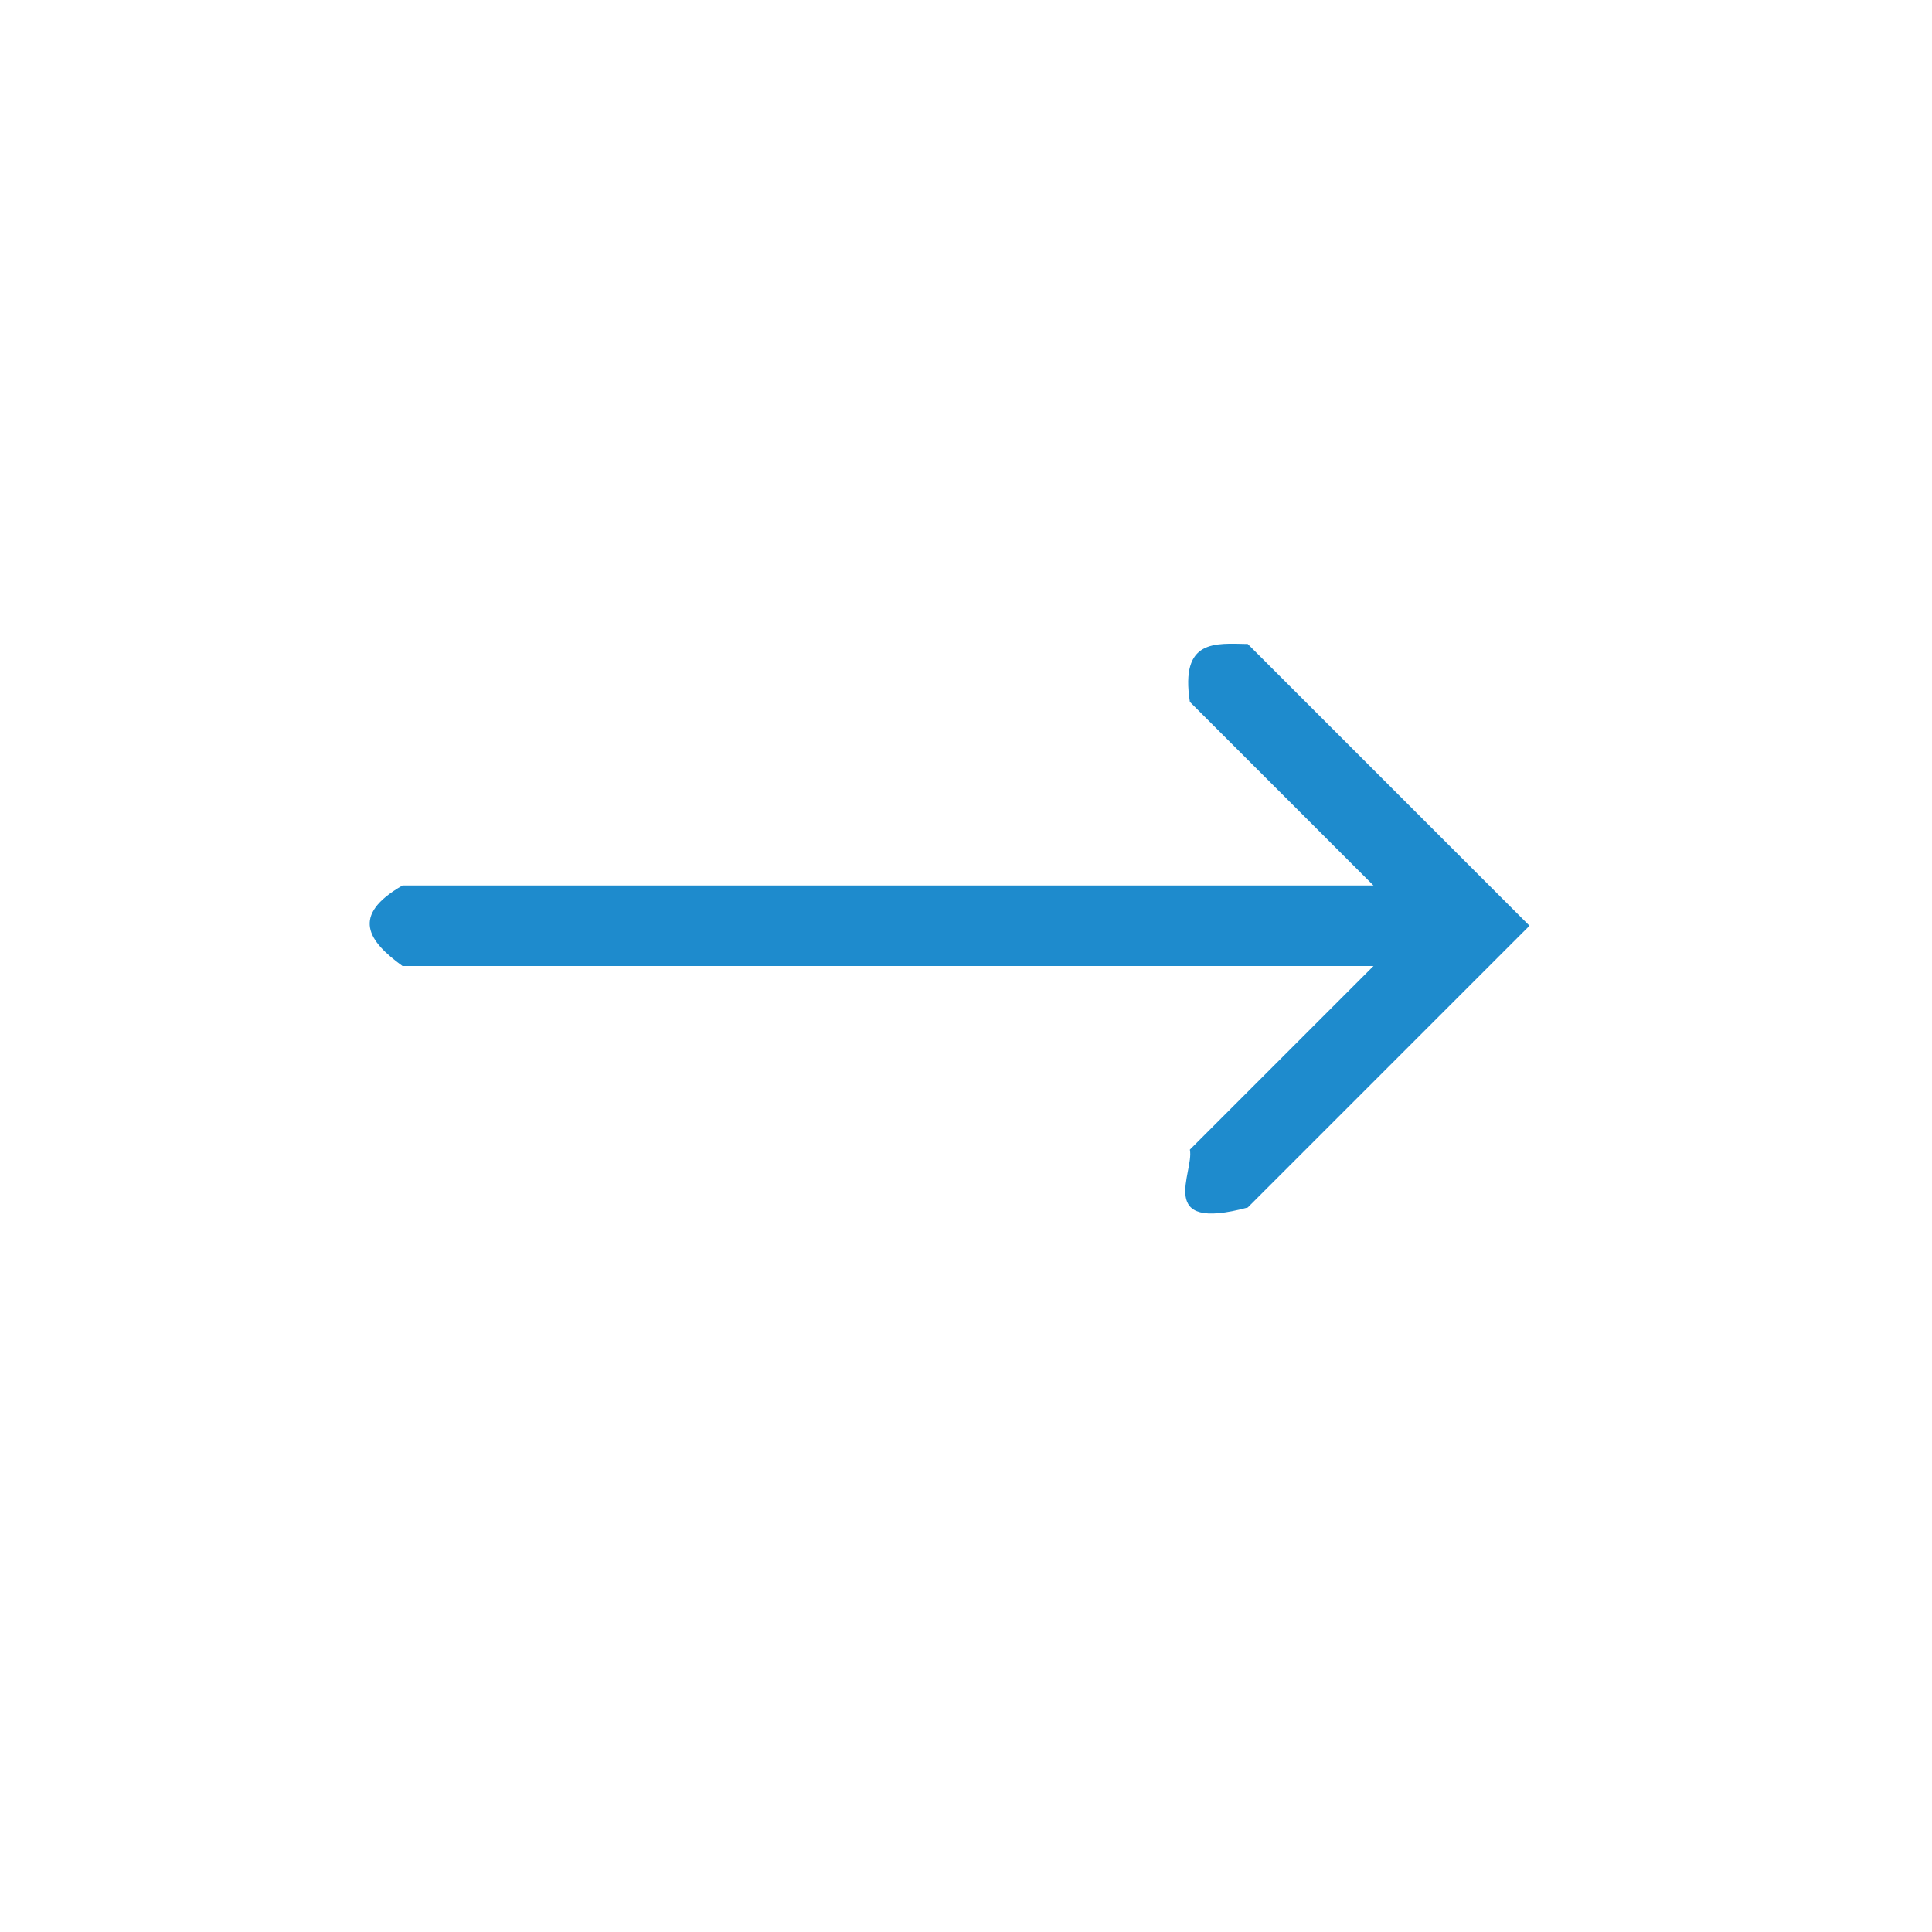
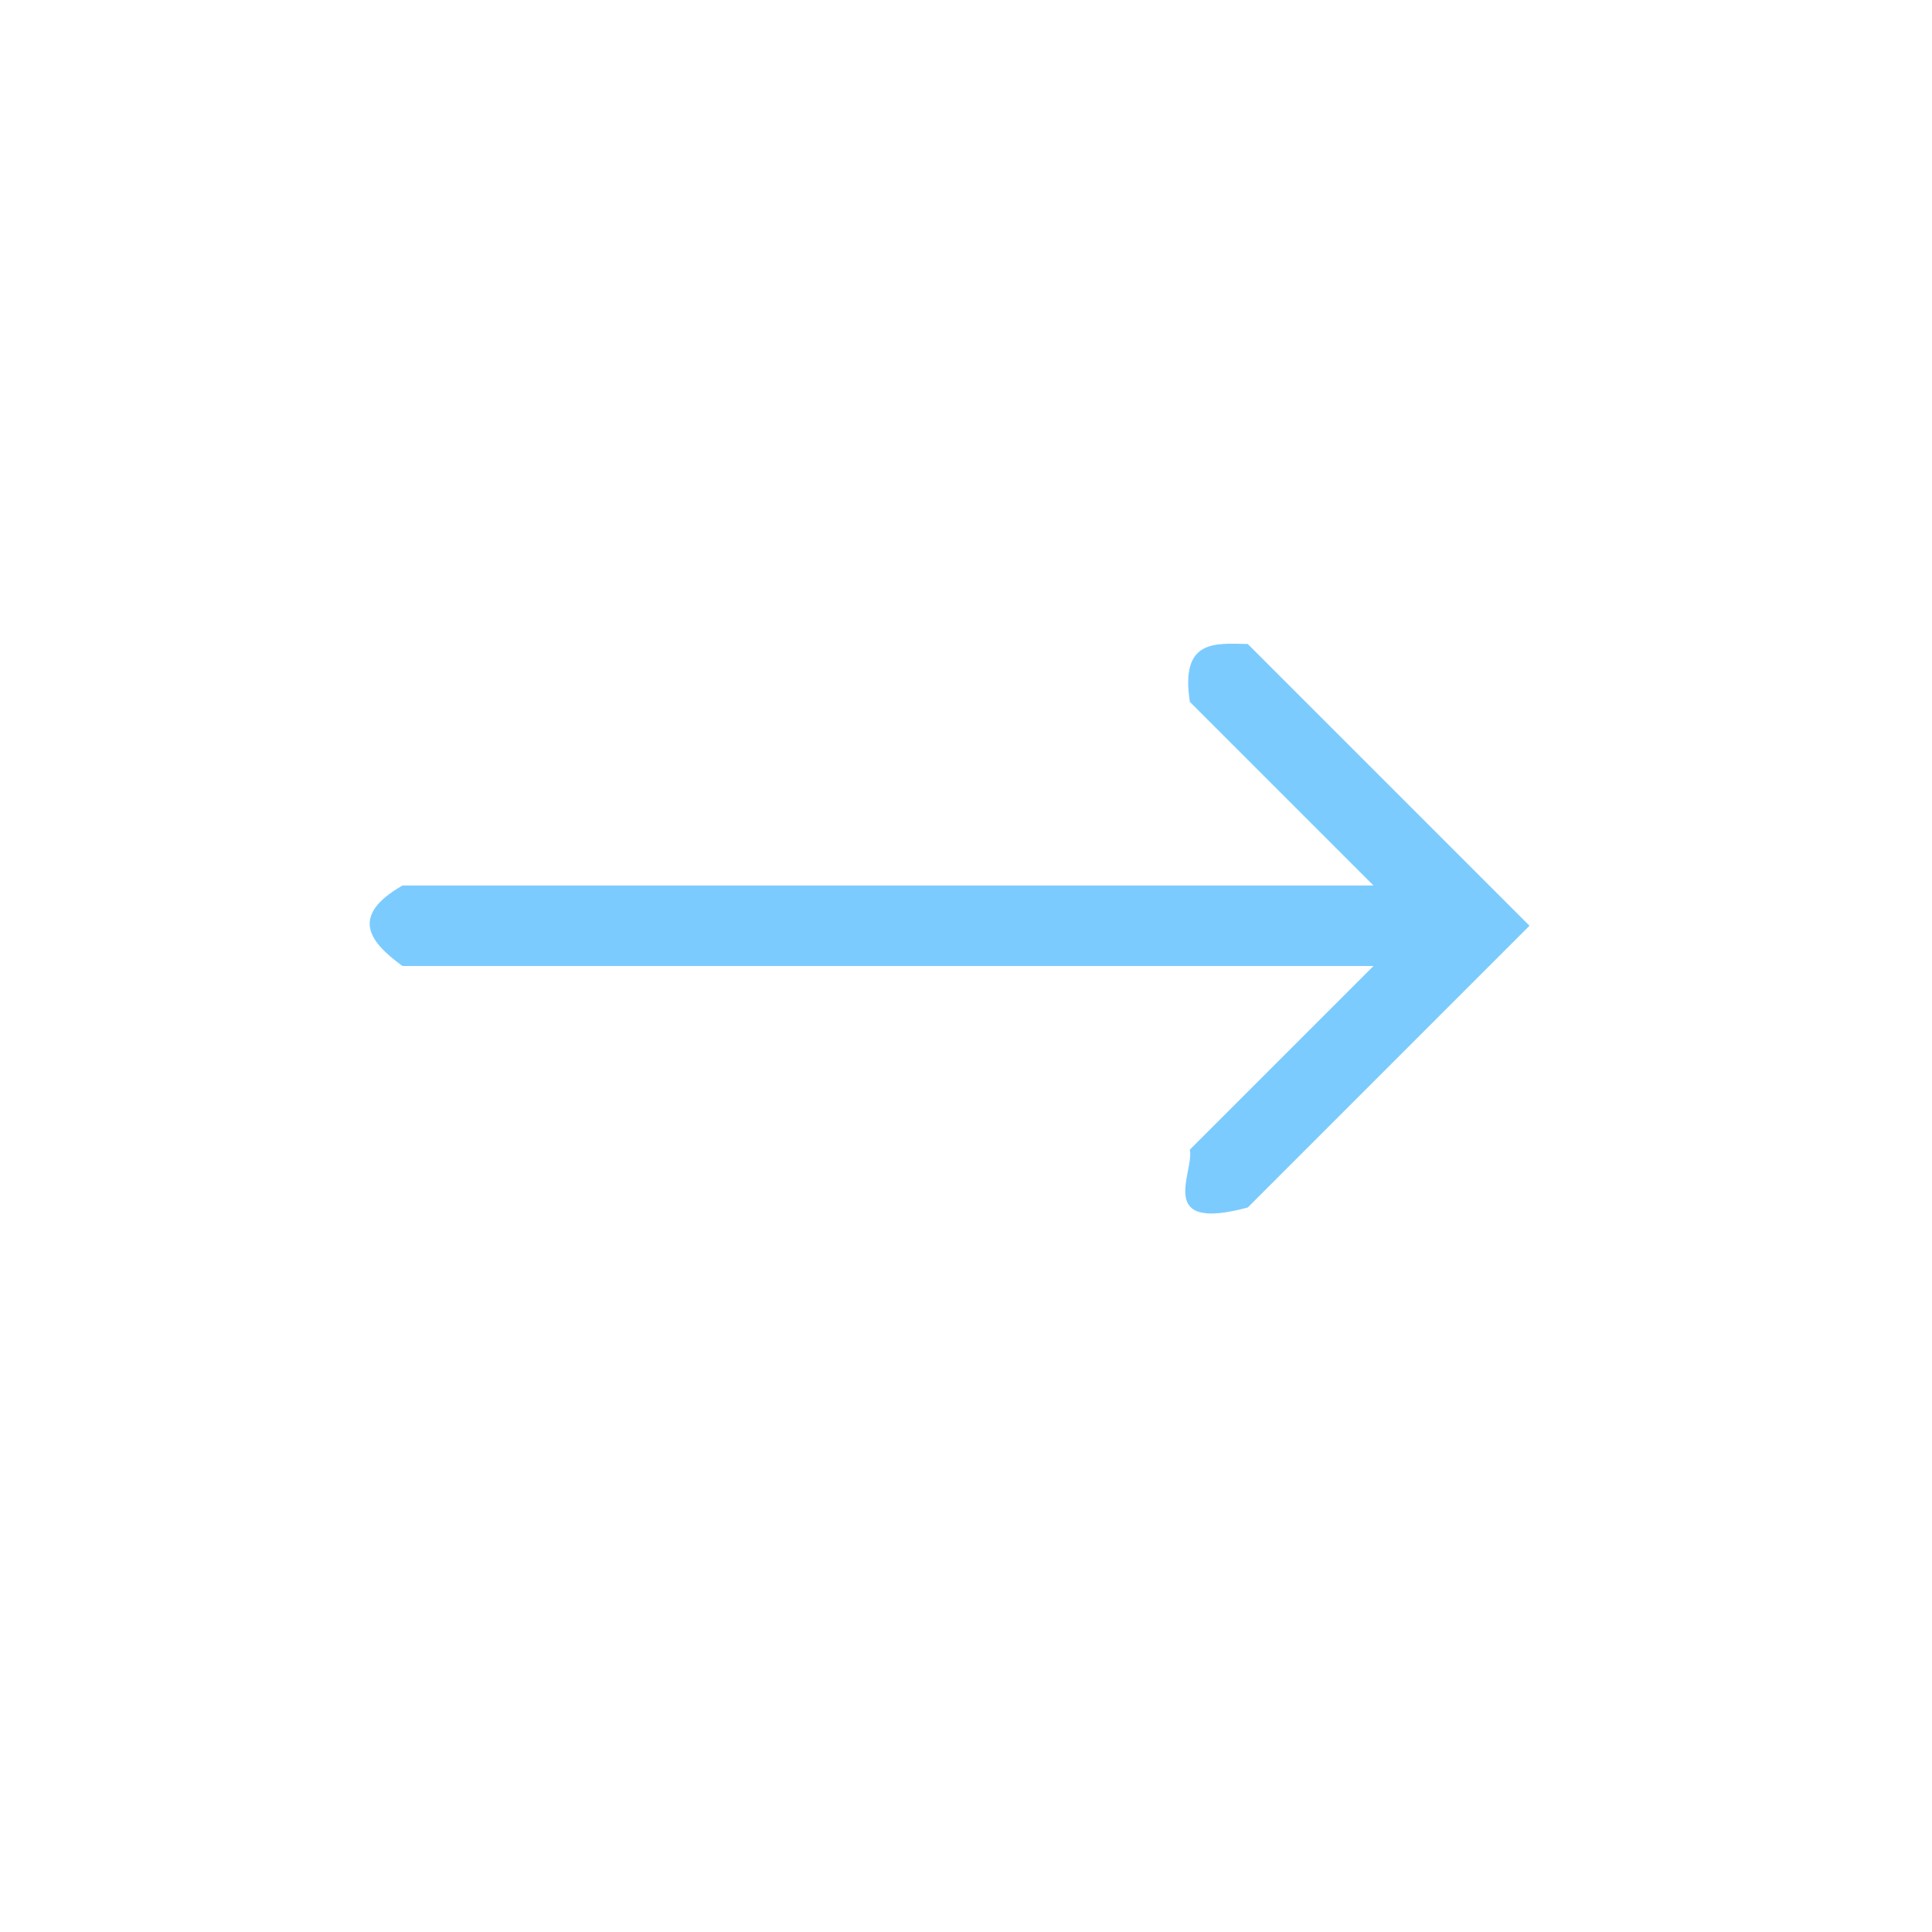
<svg xmlns="http://www.w3.org/2000/svg" viewBox="0 0 24 24">
-   <path d="m15.5 8c-.404-.007-.841-.064-.719.719l2.281 2.281h-12.062c-.651.374-.424.693 0 1h12.062l-2.281 2.281c.057.282-.437 1.031.719.719l2.781-2.781.719-.719-.719-.719z" fill="#1e8bcd" />
+   <path d="m15.5 8c-.404-.007-.841-.064-.719.719l2.281 2.281h-12.062c-.651.374-.424.693 0 1h12.062l-2.281 2.281c.057.282-.437 1.031.719.719l2.781-2.781.719-.719-.719-.719z" fill="#7bcbff" />
</svg>
